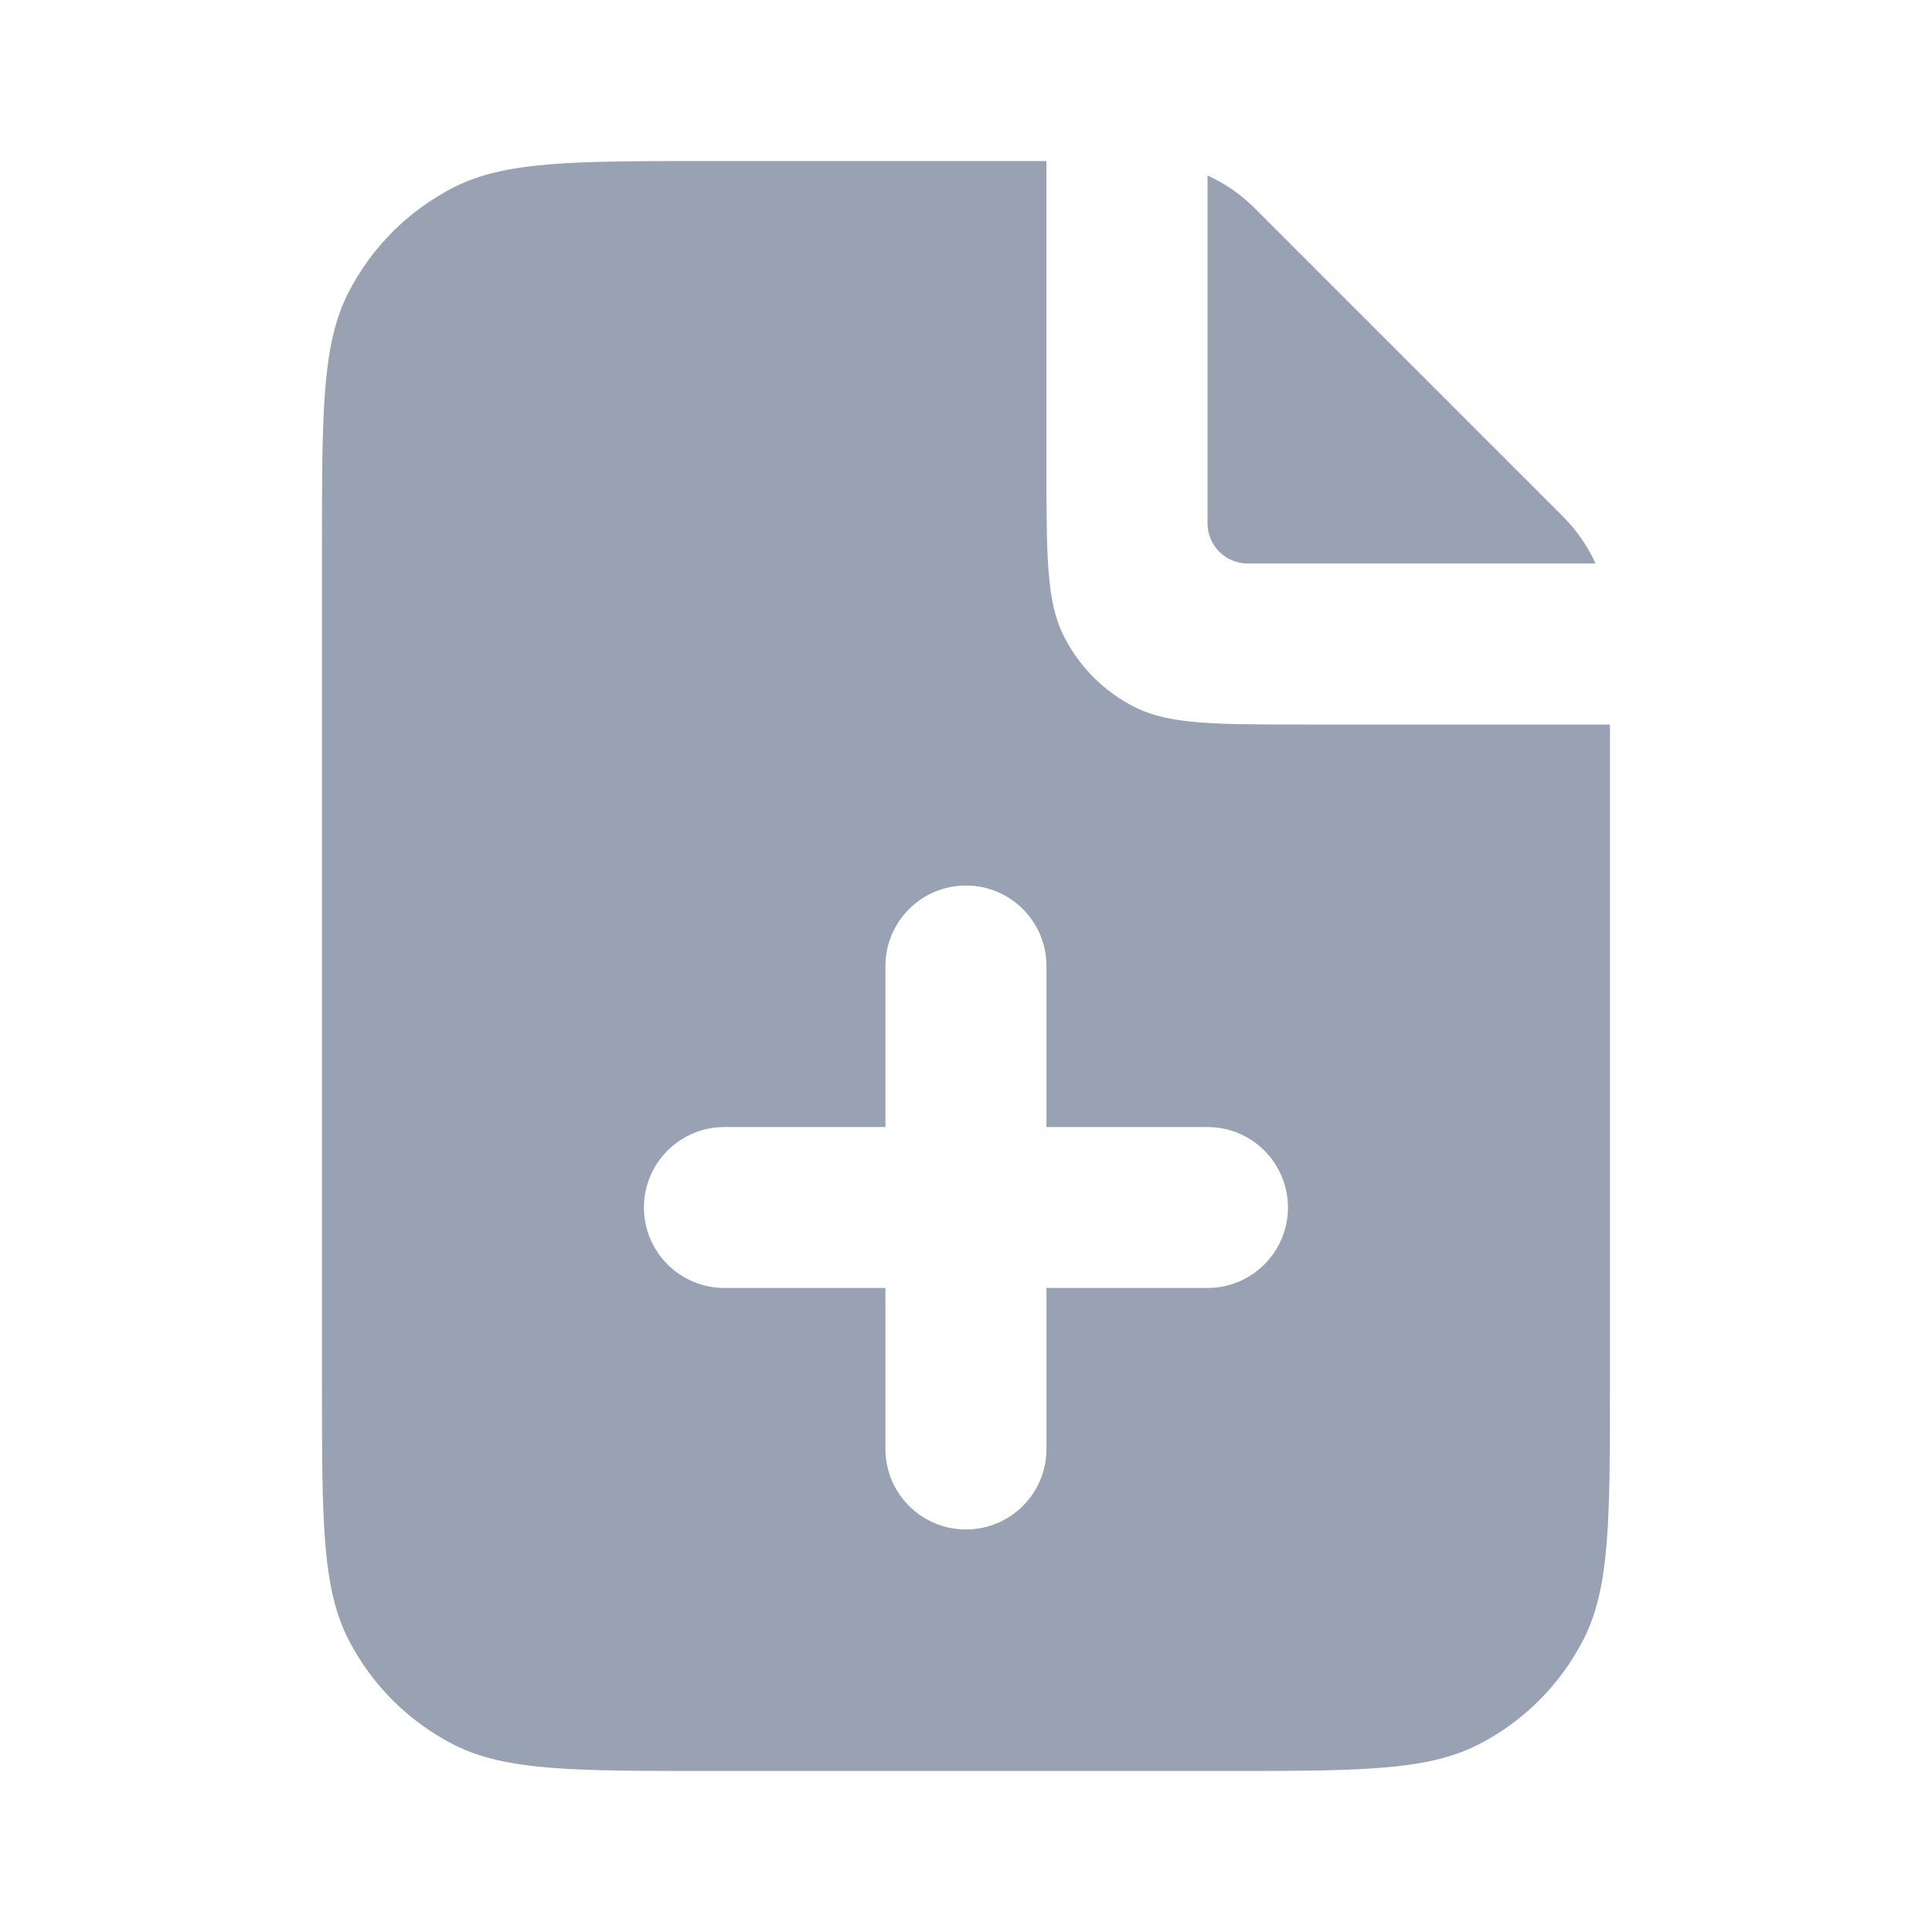
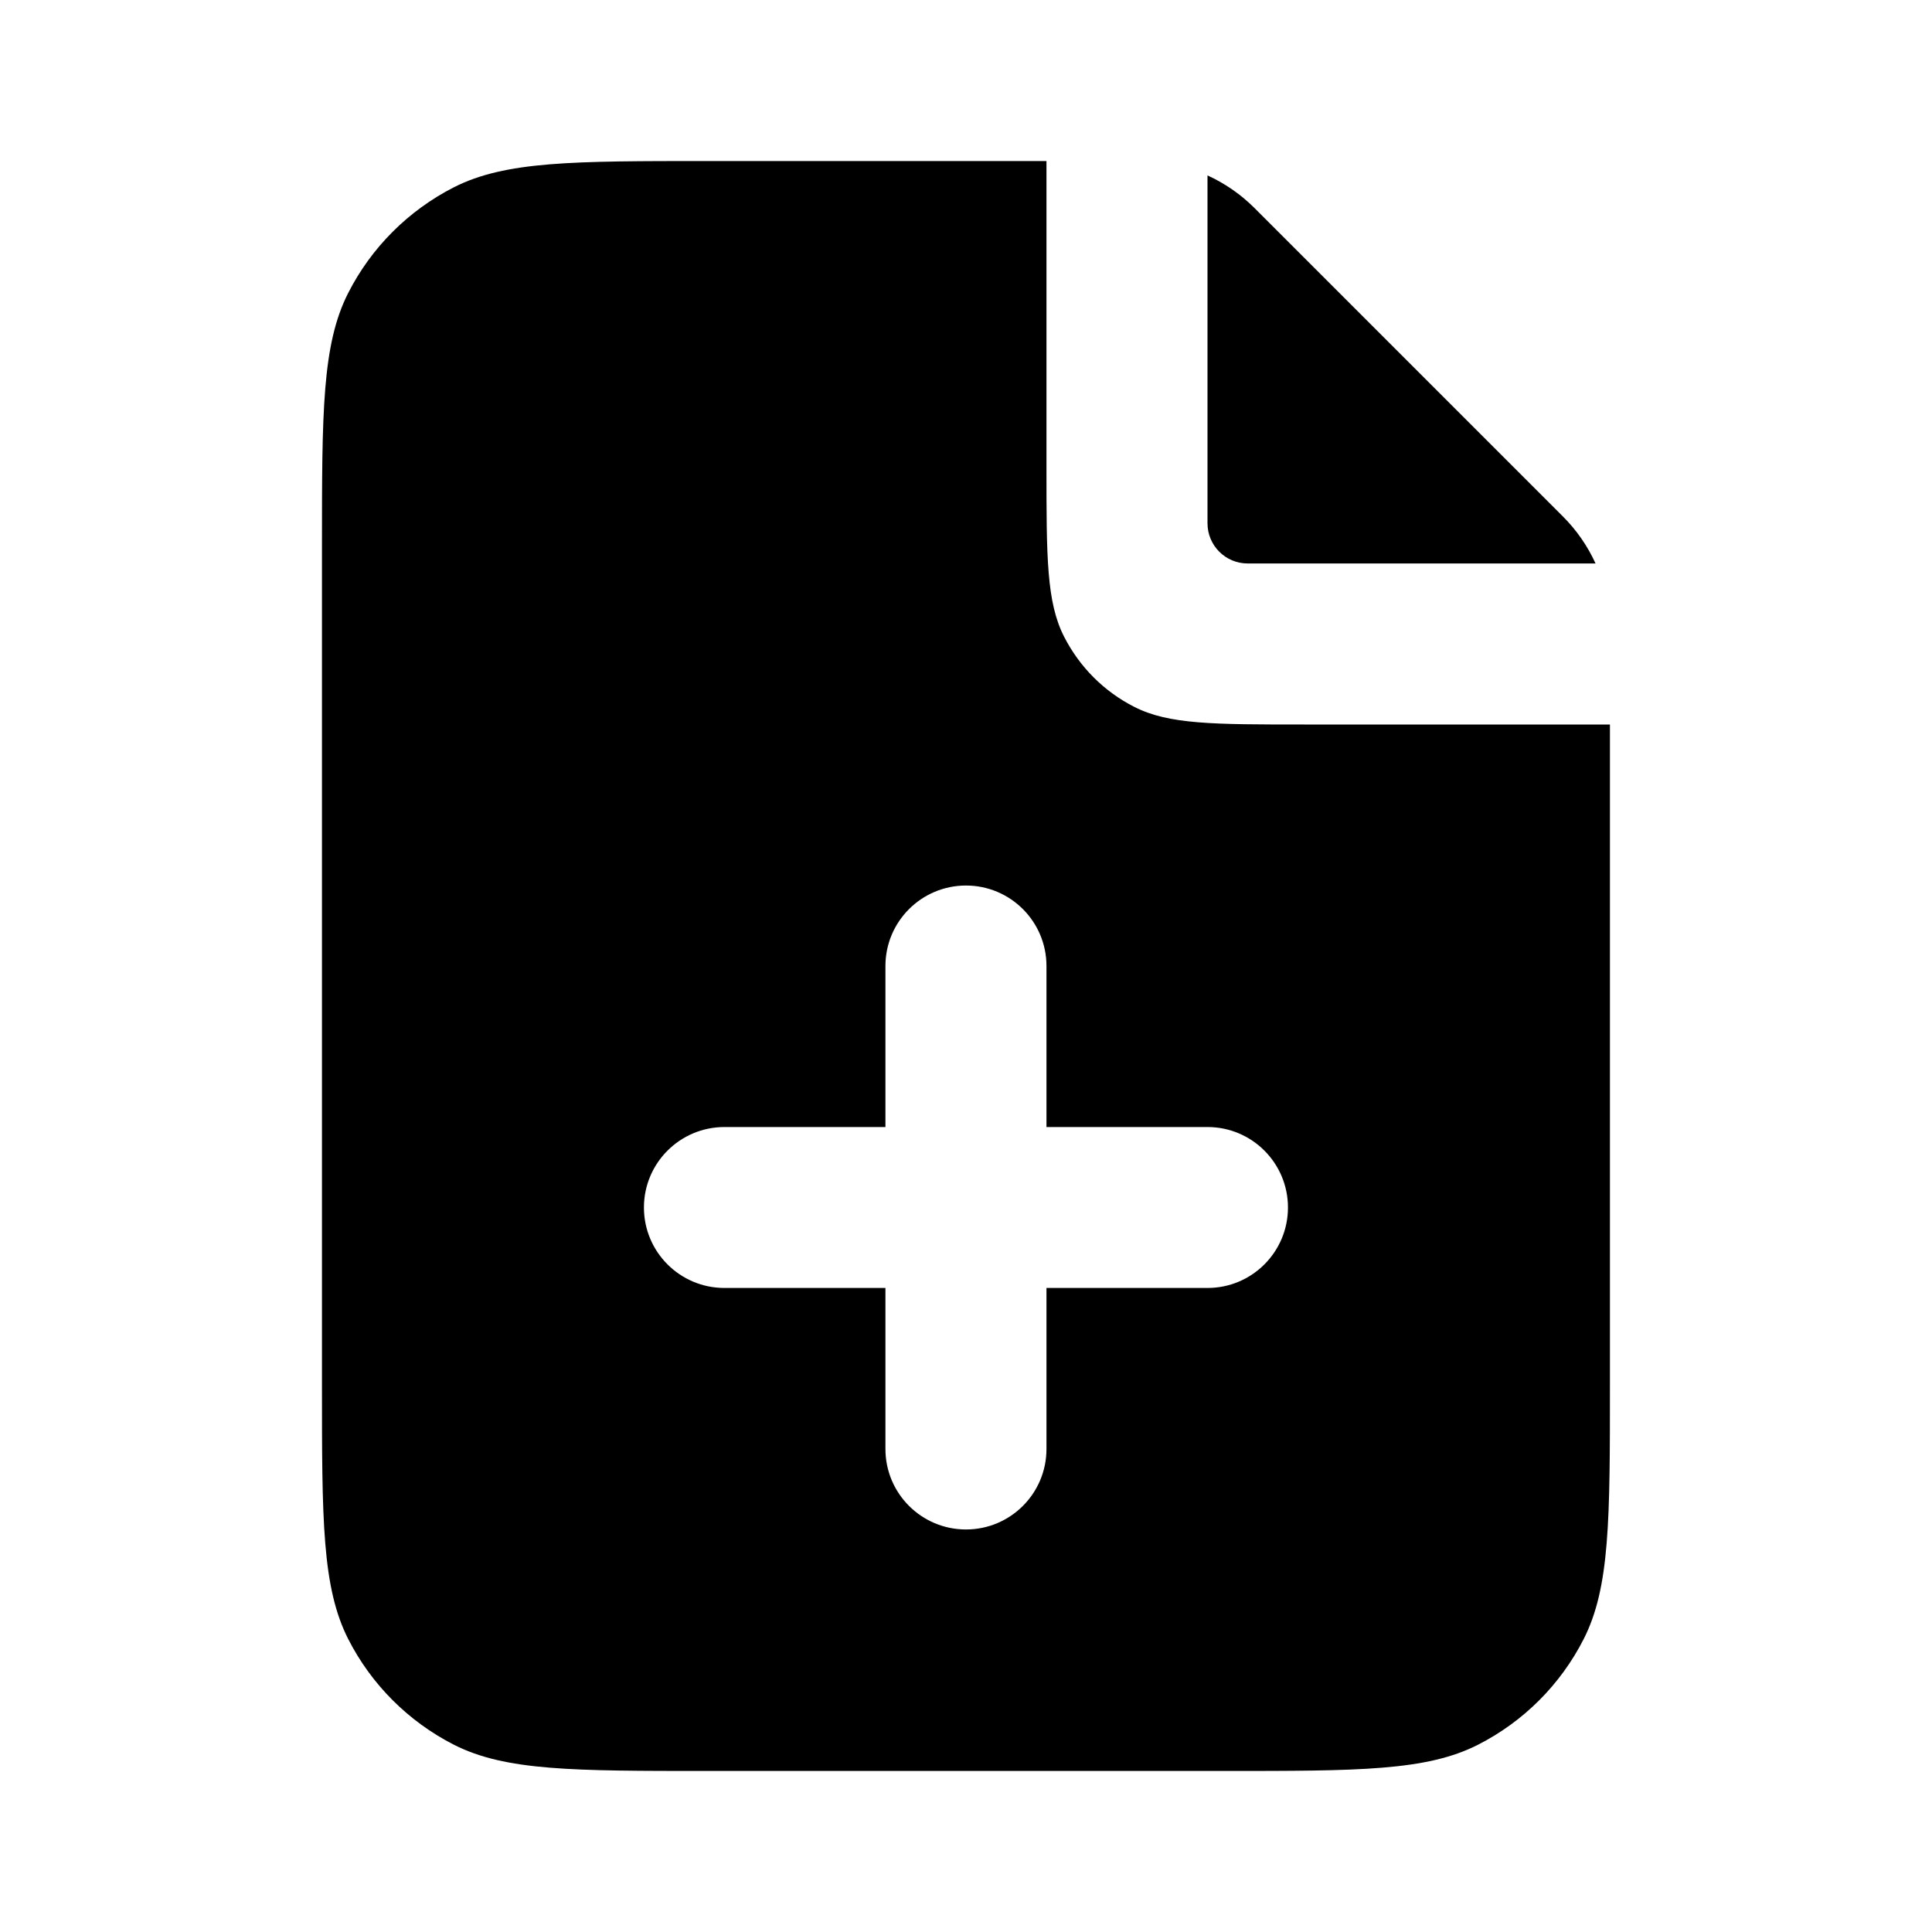
<svg xmlns="http://www.w3.org/2000/svg" width="20" height="20" viewBox="0 0 20 20" fill="none">
-   <path fill-rule="evenodd" clip-rule="evenodd" d="M10.833 1.667H7.333C5.933 1.667 5.233 1.667 4.698 1.939C4.228 2.179 3.845 2.561 3.605 3.032C3.333 3.566 3.333 4.267 3.333 5.667V14.333C3.333 15.733 3.333 16.433 3.605 16.968C3.845 17.439 4.228 17.821 4.698 18.061C5.233 18.333 5.933 18.333 7.333 18.333H12.666C14.066 18.333 14.767 18.333 15.301 18.061C15.772 17.821 16.154 17.439 16.394 16.968C16.666 16.433 16.666 15.733 16.666 14.333V7.5H13.5C12.566 7.5 12.1 7.5 11.743 7.318C11.429 7.159 11.175 6.904 11.015 6.59C10.833 6.233 10.833 5.767 10.833 4.833V1.667ZM10 9.167C10.46 9.167 10.833 9.54 10.833 10V11.667H12.5C12.96 11.667 13.333 12.04 13.333 12.5C13.333 12.96 12.96 13.333 12.5 13.333H10.833V15C10.833 15.46 10.46 15.833 10 15.833C9.539 15.833 9.166 15.46 9.166 15V13.333H7.5C7.039 13.333 6.666 12.96 6.666 12.5C6.666 12.04 7.039 11.667 7.5 11.667H9.166V10C9.166 9.54 9.539 9.167 10 9.167Z" fill="#98A2B3" />
-   <path d="M16.178 5.345C16.321 5.488 16.435 5.653 16.517 5.833H12.916C12.686 5.833 12.5 5.647 12.5 5.417V1.816C12.68 1.898 12.845 2.012 12.988 2.155L16.178 5.345Z" fill="#98A2B3" />
+   <path fill-rule="evenodd" clip-rule="evenodd" d="M10.833 1.667H7.333C5.933 1.667 5.233 1.667 4.698 1.939C4.228 2.179 3.845 2.561 3.605 3.032C3.333 3.566 3.333 4.267 3.333 5.667V14.333C3.333 15.733 3.333 16.433 3.605 16.968C3.845 17.439 4.228 17.821 4.698 18.061C5.233 18.333 5.933 18.333 7.333 18.333H12.666C14.066 18.333 14.767 18.333 15.301 18.061C15.772 17.821 16.154 17.439 16.394 16.968C16.666 16.433 16.666 15.733 16.666 14.333V7.5H13.5C12.566 7.5 12.1 7.5 11.743 7.318C11.429 7.159 11.175 6.904 11.015 6.59C10.833 6.233 10.833 5.767 10.833 4.833V1.667ZM10 9.167C10.46 9.167 10.833 9.54 10.833 10V11.667H12.5C12.96 11.667 13.333 12.04 13.333 12.5C13.333 12.96 12.96 13.333 12.5 13.333H10.833V15C10.833 15.46 10.46 15.833 10 15.833C9.539 15.833 9.166 15.46 9.166 15V13.333H7.5C7.039 13.333 6.666 12.96 6.666 12.5C6.666 12.04 7.039 11.667 7.5 11.667H9.166V10C9.166 9.54 9.539 9.167 10 9.167Z" fill="currentColor" />
+   <path d="M16.178 5.345C16.321 5.488 16.435 5.653 16.517 5.833H12.916C12.686 5.833 12.5 5.647 12.5 5.417V1.816C12.68 1.898 12.845 2.012 12.988 2.155L16.178 5.345Z" fill="currentColor" />
</svg>
